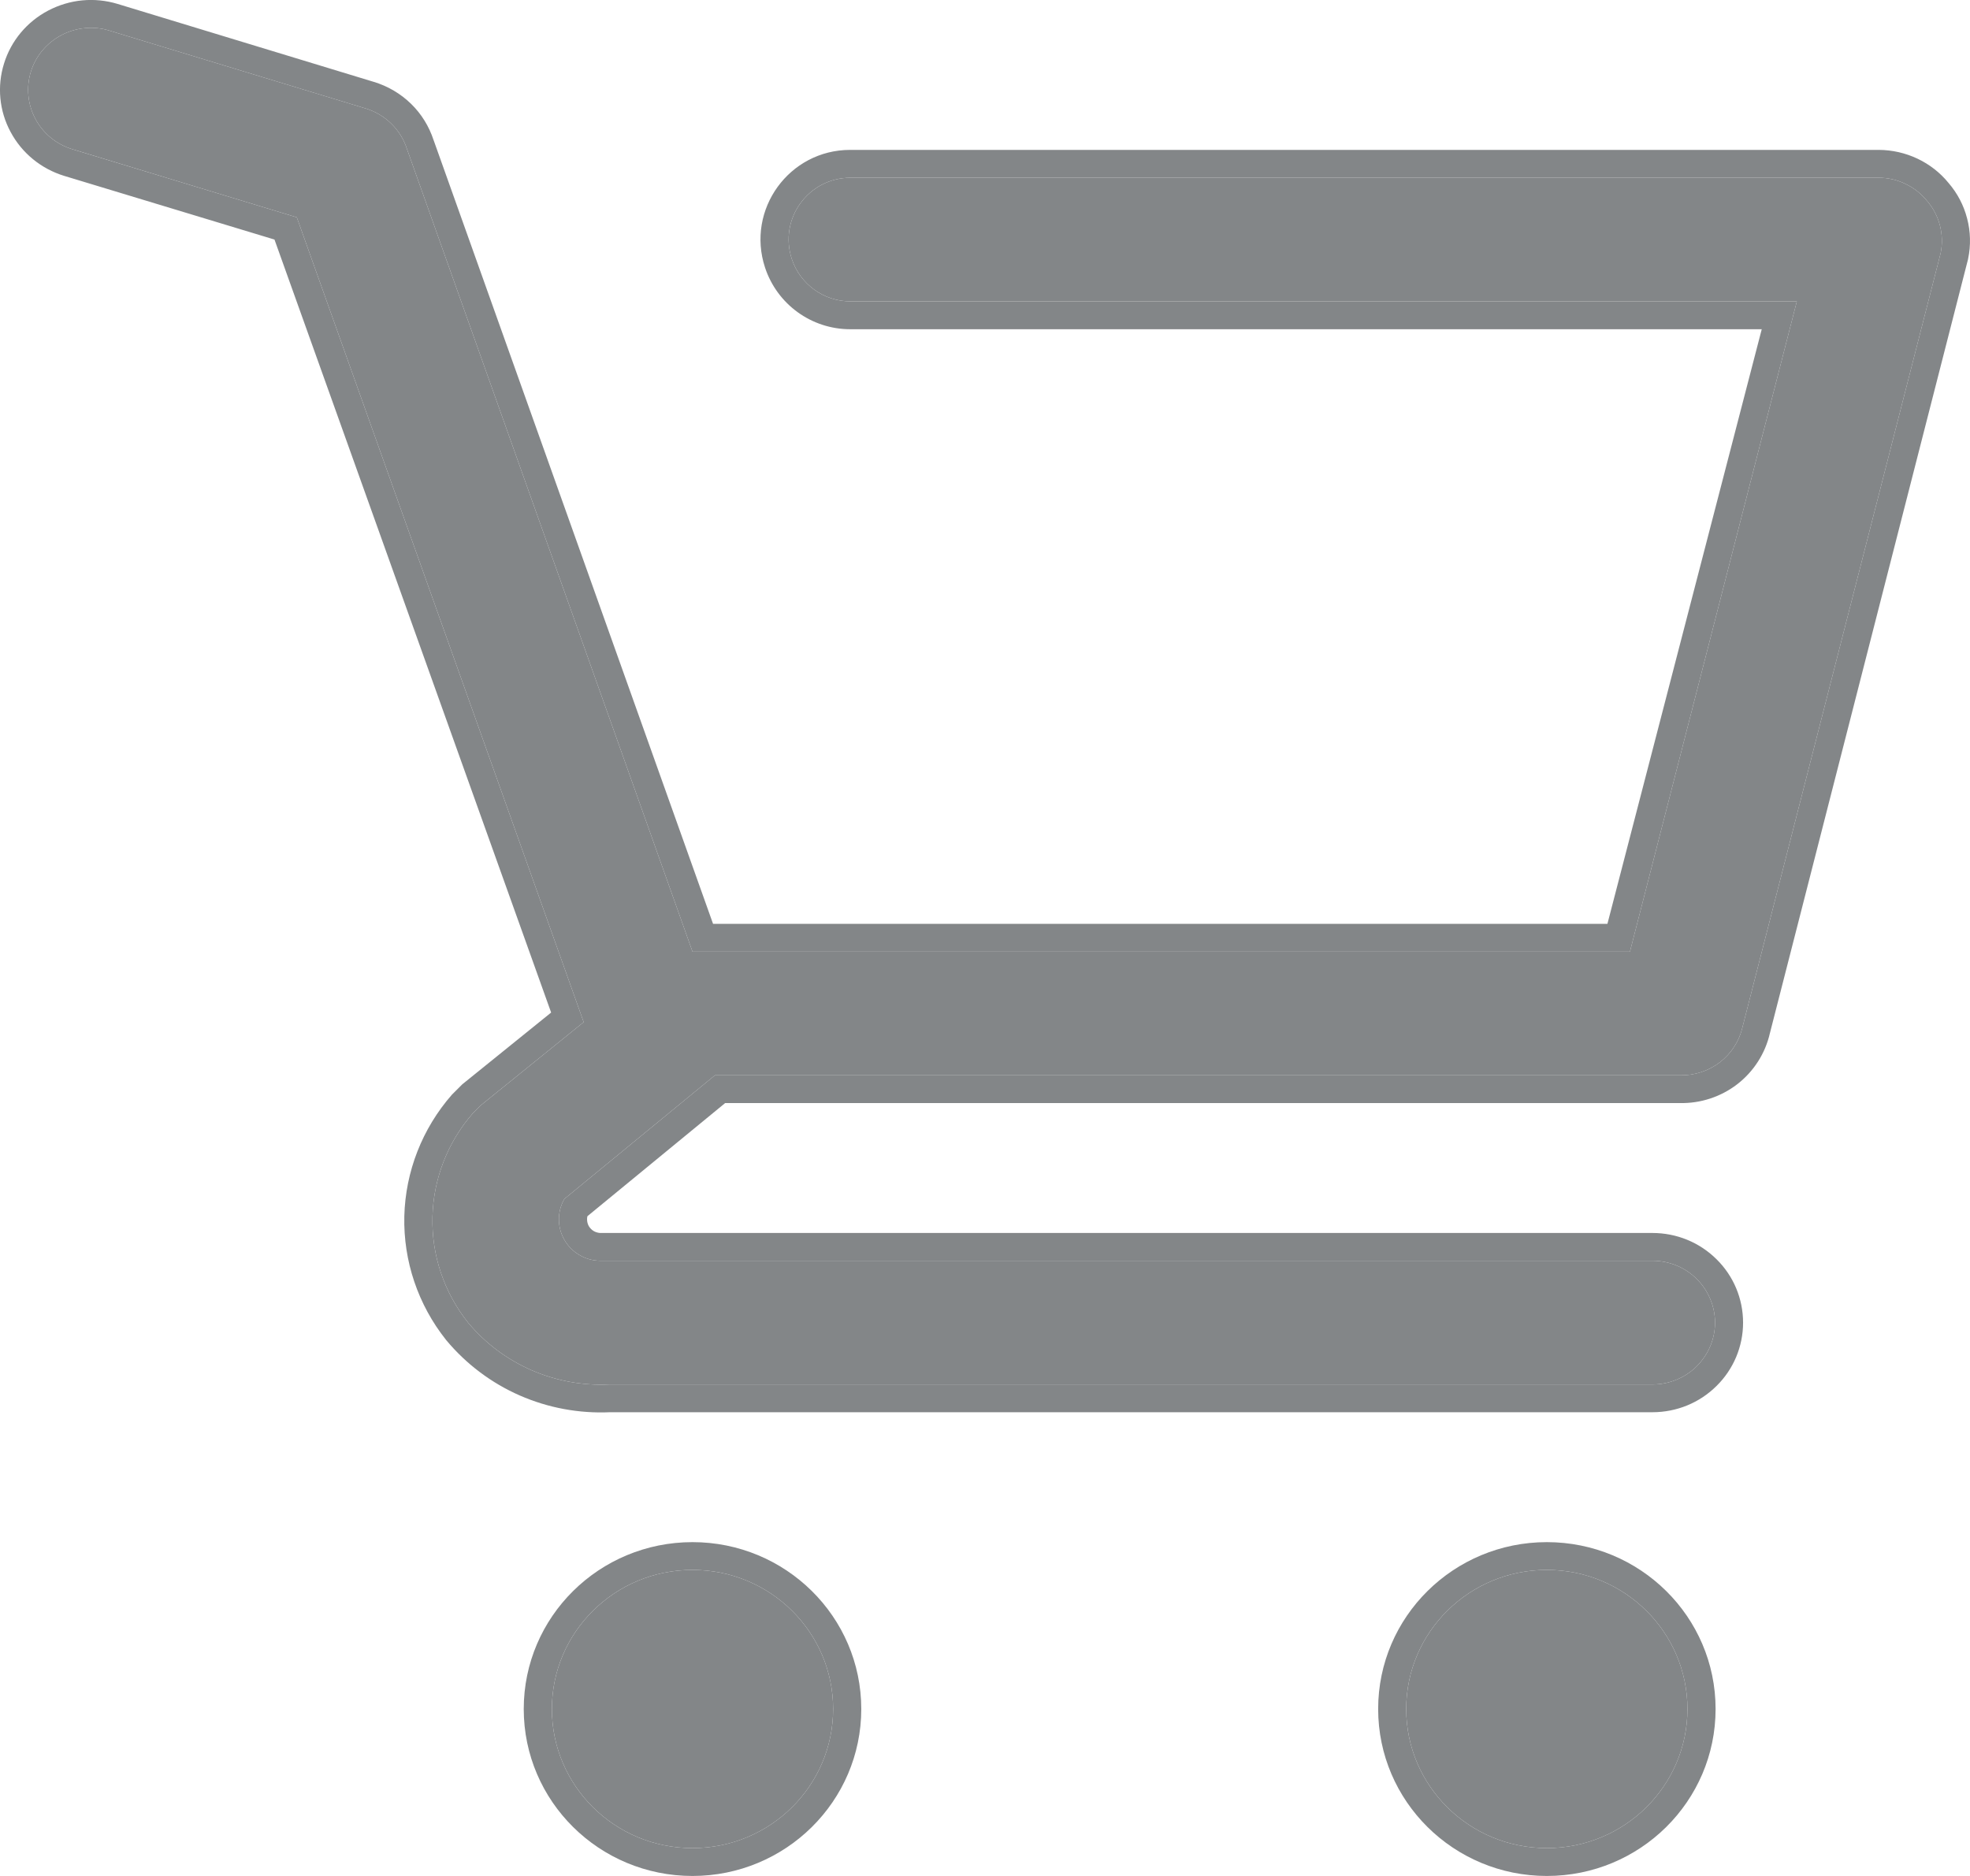
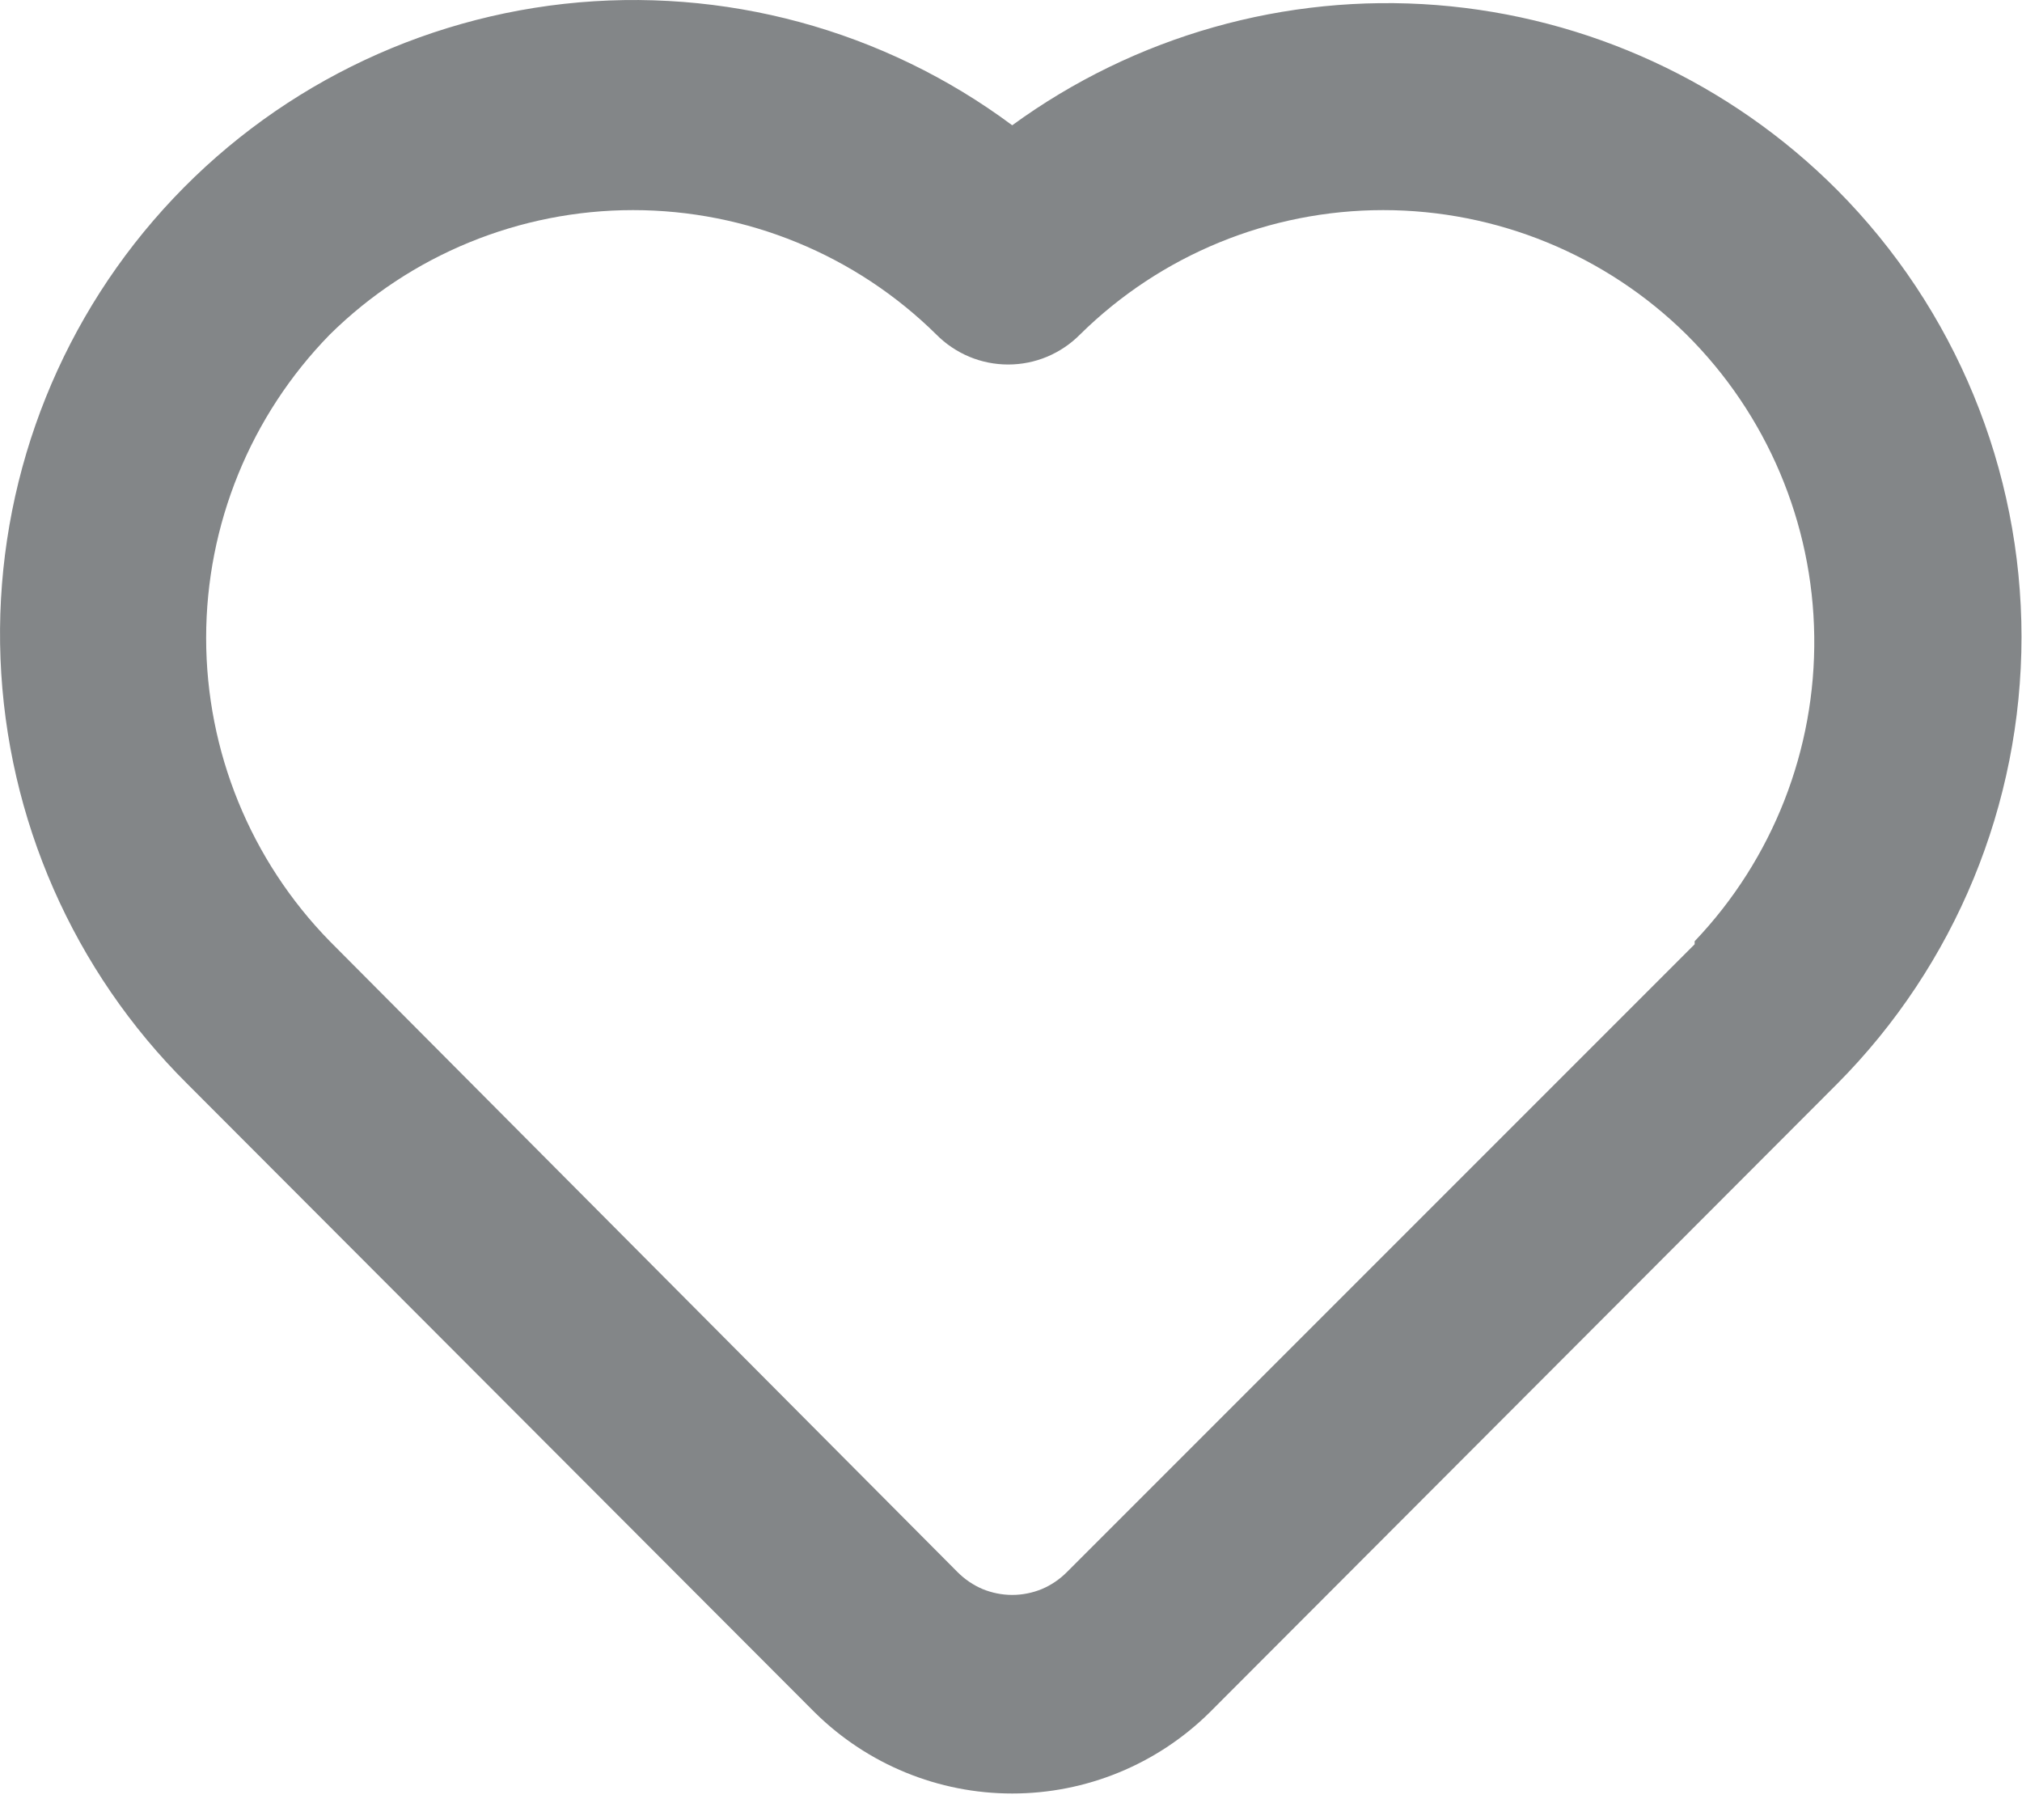
- <svg xmlns="http://www.w3.org/2000/svg" width="21" height="20" viewBox="0 0 21 20" fill="none">
-   <path d="M7.382 19.703C8.21 19.703 8.881 19.039 8.881 18.22C8.881 17.401 8.21 16.737 7.382 16.737C6.554 16.737 5.883 17.401 5.883 18.22C5.883 19.039 6.554 19.703 7.382 19.703Z" fill="#838688" />
-   <path d="M16.489 19.703C17.317 19.703 17.988 19.039 17.988 18.22C17.988 17.401 17.317 16.737 16.489 16.737C15.661 16.737 14.99 17.401 14.99 18.22C14.99 19.039 15.661 19.703 16.489 19.703Z" fill="#838688" />
-   <path d="M20.54 2.139C20.478 2.063 20.4 2.002 20.311 1.96C20.223 1.917 20.126 1.895 20.027 1.895H9.066C8.617 1.895 8.3 2.333 8.44 2.76V2.76C8.529 3.03 8.781 3.213 9.066 3.213H19.154L17.375 10.146H7.382L4.337 1.585C4.304 1.484 4.247 1.392 4.17 1.317C4.094 1.243 4 1.187 3.897 1.156L1.165 0.326C1.081 0.3 0.993 0.291 0.906 0.3C0.818 0.308 0.733 0.333 0.656 0.374C0.499 0.456 0.381 0.596 0.329 0.764C0.277 0.932 0.295 1.113 0.378 1.269C0.461 1.424 0.603 1.54 0.772 1.591L3.164 2.317L6.222 10.897L5.13 11.78L5.043 11.866C4.773 12.174 4.62 12.566 4.61 12.974C4.6 13.382 4.734 13.78 4.99 14.101C5.171 14.319 5.402 14.492 5.664 14.607C5.925 14.721 6.21 14.774 6.496 14.76H17.615C17.792 14.76 17.962 14.69 18.086 14.567C18.211 14.443 18.282 14.275 18.282 14.101C18.282 13.926 18.211 13.758 18.086 13.634C17.962 13.511 17.792 13.441 17.615 13.441H6.389C6.312 13.439 6.237 13.417 6.172 13.377C6.106 13.338 6.052 13.282 6.015 13.216C5.977 13.149 5.958 13.075 5.958 12.999C5.958 12.923 5.978 12.848 6.016 12.782L7.621 11.464H17.909C18.062 11.467 18.213 11.418 18.334 11.325C18.456 11.231 18.541 11.098 18.575 10.95L20.687 2.699C20.707 2.601 20.704 2.499 20.679 2.402C20.654 2.305 20.606 2.215 20.54 2.139Z" fill="#838688" />
-   <path fill-rule="evenodd" clip-rule="evenodd" d="M20.027 1.895C20.126 1.895 20.223 1.917 20.311 1.96C20.4 2.002 20.478 2.063 20.54 2.139C20.606 2.215 20.654 2.305 20.679 2.402C20.704 2.499 20.707 2.601 20.687 2.699L18.575 10.95C18.541 11.098 18.456 11.231 18.334 11.325C18.213 11.418 18.062 11.467 17.909 11.464H7.621L6.016 12.782C5.978 12.848 5.958 12.923 5.958 12.999C5.958 13.075 5.977 13.149 6.015 13.216C6.052 13.282 6.106 13.338 6.172 13.377C6.237 13.417 6.312 13.439 6.389 13.441H17.615C17.792 13.441 17.962 13.511 18.086 13.634C18.211 13.758 18.282 13.926 18.282 14.101C18.282 14.275 18.211 14.443 18.086 14.567C17.962 14.69 17.792 14.76 17.615 14.76H6.496C6.21 14.774 5.925 14.721 5.664 14.607C5.402 14.492 5.171 14.319 4.99 14.101C4.734 13.78 4.6 13.382 4.61 12.974C4.62 12.566 4.773 12.174 5.043 11.866L5.13 11.78L6.222 10.897L3.164 2.317L0.772 1.591C0.603 1.54 0.461 1.424 0.378 1.269C0.295 1.113 0.277 0.932 0.329 0.764C0.381 0.596 0.499 0.456 0.656 0.374C0.733 0.333 0.818 0.308 0.906 0.3C0.993 0.291 1.081 0.3 1.165 0.326L3.897 1.156C4 1.187 4.094 1.243 4.17 1.317C4.247 1.392 4.304 1.484 4.337 1.585L7.382 10.146H17.375L19.154 3.213H9.066C8.781 3.213 8.529 3.03 8.44 2.76V2.76C8.3 2.333 8.617 1.895 9.066 1.895H20.027ZM18.78 3.51H9.063C8.65 3.51 8.284 3.244 8.155 2.852V2.852C7.952 2.234 8.412 1.598 9.063 1.598H20.029C20.172 1.599 20.312 1.631 20.441 1.692C20.569 1.753 20.681 1.84 20.77 1.949C20.865 2.059 20.933 2.188 20.969 2.328C21.006 2.468 21.01 2.616 20.98 2.758L20.979 2.764L18.867 11.015M18.78 3.51L17.135 9.849H7.601L4.623 1.496L4.622 1.494C4.574 1.347 4.492 1.214 4.381 1.106C4.27 0.998 4.134 0.918 3.985 0.873L1.254 0.042C1.132 0.005 1.004 -0.008 0.877 0.004C0.751 0.016 0.628 0.053 0.515 0.112C0.288 0.231 0.118 0.434 0.043 0.677C-0.033 0.92 -0.008 1.183 0.113 1.407C0.233 1.632 0.439 1.8 0.684 1.875L2.926 2.554L5.875 10.795L4.928 11.56L4.824 11.664L4.817 11.671C4.501 12.032 4.322 12.49 4.31 12.967C4.299 13.444 4.456 13.909 4.754 14.284L4.758 14.289C4.97 14.543 5.238 14.745 5.542 14.878C5.844 15.01 6.173 15.071 6.503 15.056H17.615C17.872 15.056 18.117 14.956 18.298 14.776C18.48 14.597 18.581 14.354 18.581 14.101C18.581 13.847 18.48 13.604 18.298 13.425C18.117 13.245 17.872 13.145 17.615 13.145H6.395C6.372 13.143 6.348 13.136 6.328 13.124C6.306 13.111 6.289 13.092 6.276 13.071C6.264 13.049 6.258 13.024 6.258 12.999C6.258 12.988 6.259 12.977 6.262 12.966L7.73 11.76H17.905C18.127 11.765 18.344 11.694 18.519 11.559C18.695 11.423 18.818 11.23 18.867 11.015M9.181 18.22C9.181 19.203 8.375 20 7.382 20C6.388 20 5.583 19.203 5.583 18.22C5.583 17.237 6.388 16.441 7.382 16.441C8.375 16.441 9.181 17.237 9.181 18.22ZM18.288 18.22C18.288 19.203 17.483 20 16.489 20C15.496 20 14.691 19.203 14.691 18.22C14.691 17.237 15.496 16.441 16.489 16.441C17.483 16.441 18.288 17.237 18.288 18.22ZM7.382 19.703C8.21 19.703 8.881 19.039 8.881 18.22C8.881 17.401 8.21 16.737 7.382 16.737C6.554 16.737 5.883 17.401 5.883 18.22C5.883 19.039 6.554 19.703 7.382 19.703ZM16.489 19.703C17.317 19.703 17.988 19.039 17.988 18.22C17.988 17.401 17.317 16.737 16.489 16.737C15.661 16.737 14.99 17.401 14.99 18.22C14.99 19.039 15.661 19.703 16.489 19.703Z" fill="#838688" />
+ <svg xmlns="http://www.w3.org/2000/svg" width="20" height="18" viewBox="0 0 20 18" fill="none">
+   <path d="M18.172 1.879C17.112 0.816 15.707 0.168 14.21 0.05C12.714 -0.067 11.225 0.355 10.012 1.239C8.74 0.293 7.156 -0.136 5.58 0.038C4.004 0.213 2.552 0.978 1.518 2.18C0.484 3.381 -0.057 4.931 0.005 6.515C0.067 8.1 0.727 9.602 1.852 10.719L8.062 16.939C8.582 17.451 9.282 17.738 10.012 17.738C10.742 17.738 11.442 17.451 11.962 16.939L18.172 10.719C19.34 9.544 19.995 7.955 19.995 6.299C19.995 4.643 19.34 3.054 18.172 1.879V1.879ZM16.762 9.339L10.552 15.549C10.481 15.62 10.397 15.677 10.305 15.716C10.212 15.754 10.112 15.774 10.012 15.774C9.912 15.774 9.812 15.754 9.719 15.716C9.627 15.677 9.543 15.62 9.472 15.549L3.262 9.309C2.478 8.507 2.039 7.431 2.039 6.309C2.039 5.188 2.478 4.111 3.262 3.309C4.061 2.52 5.139 2.078 6.262 2.078C7.385 2.078 8.463 2.52 9.262 3.309C9.355 3.403 9.466 3.477 9.587 3.528C9.709 3.579 9.84 3.605 9.972 3.605C10.104 3.605 10.235 3.579 10.357 3.528C10.478 3.477 10.589 3.403 10.682 3.309C11.481 2.52 12.559 2.078 13.682 2.078C14.805 2.078 15.883 2.52 16.682 3.309C17.477 4.1 17.931 5.171 17.945 6.293C17.96 7.414 17.536 8.497 16.762 9.309V9.339Z" fill="#838688" />
</svg>
